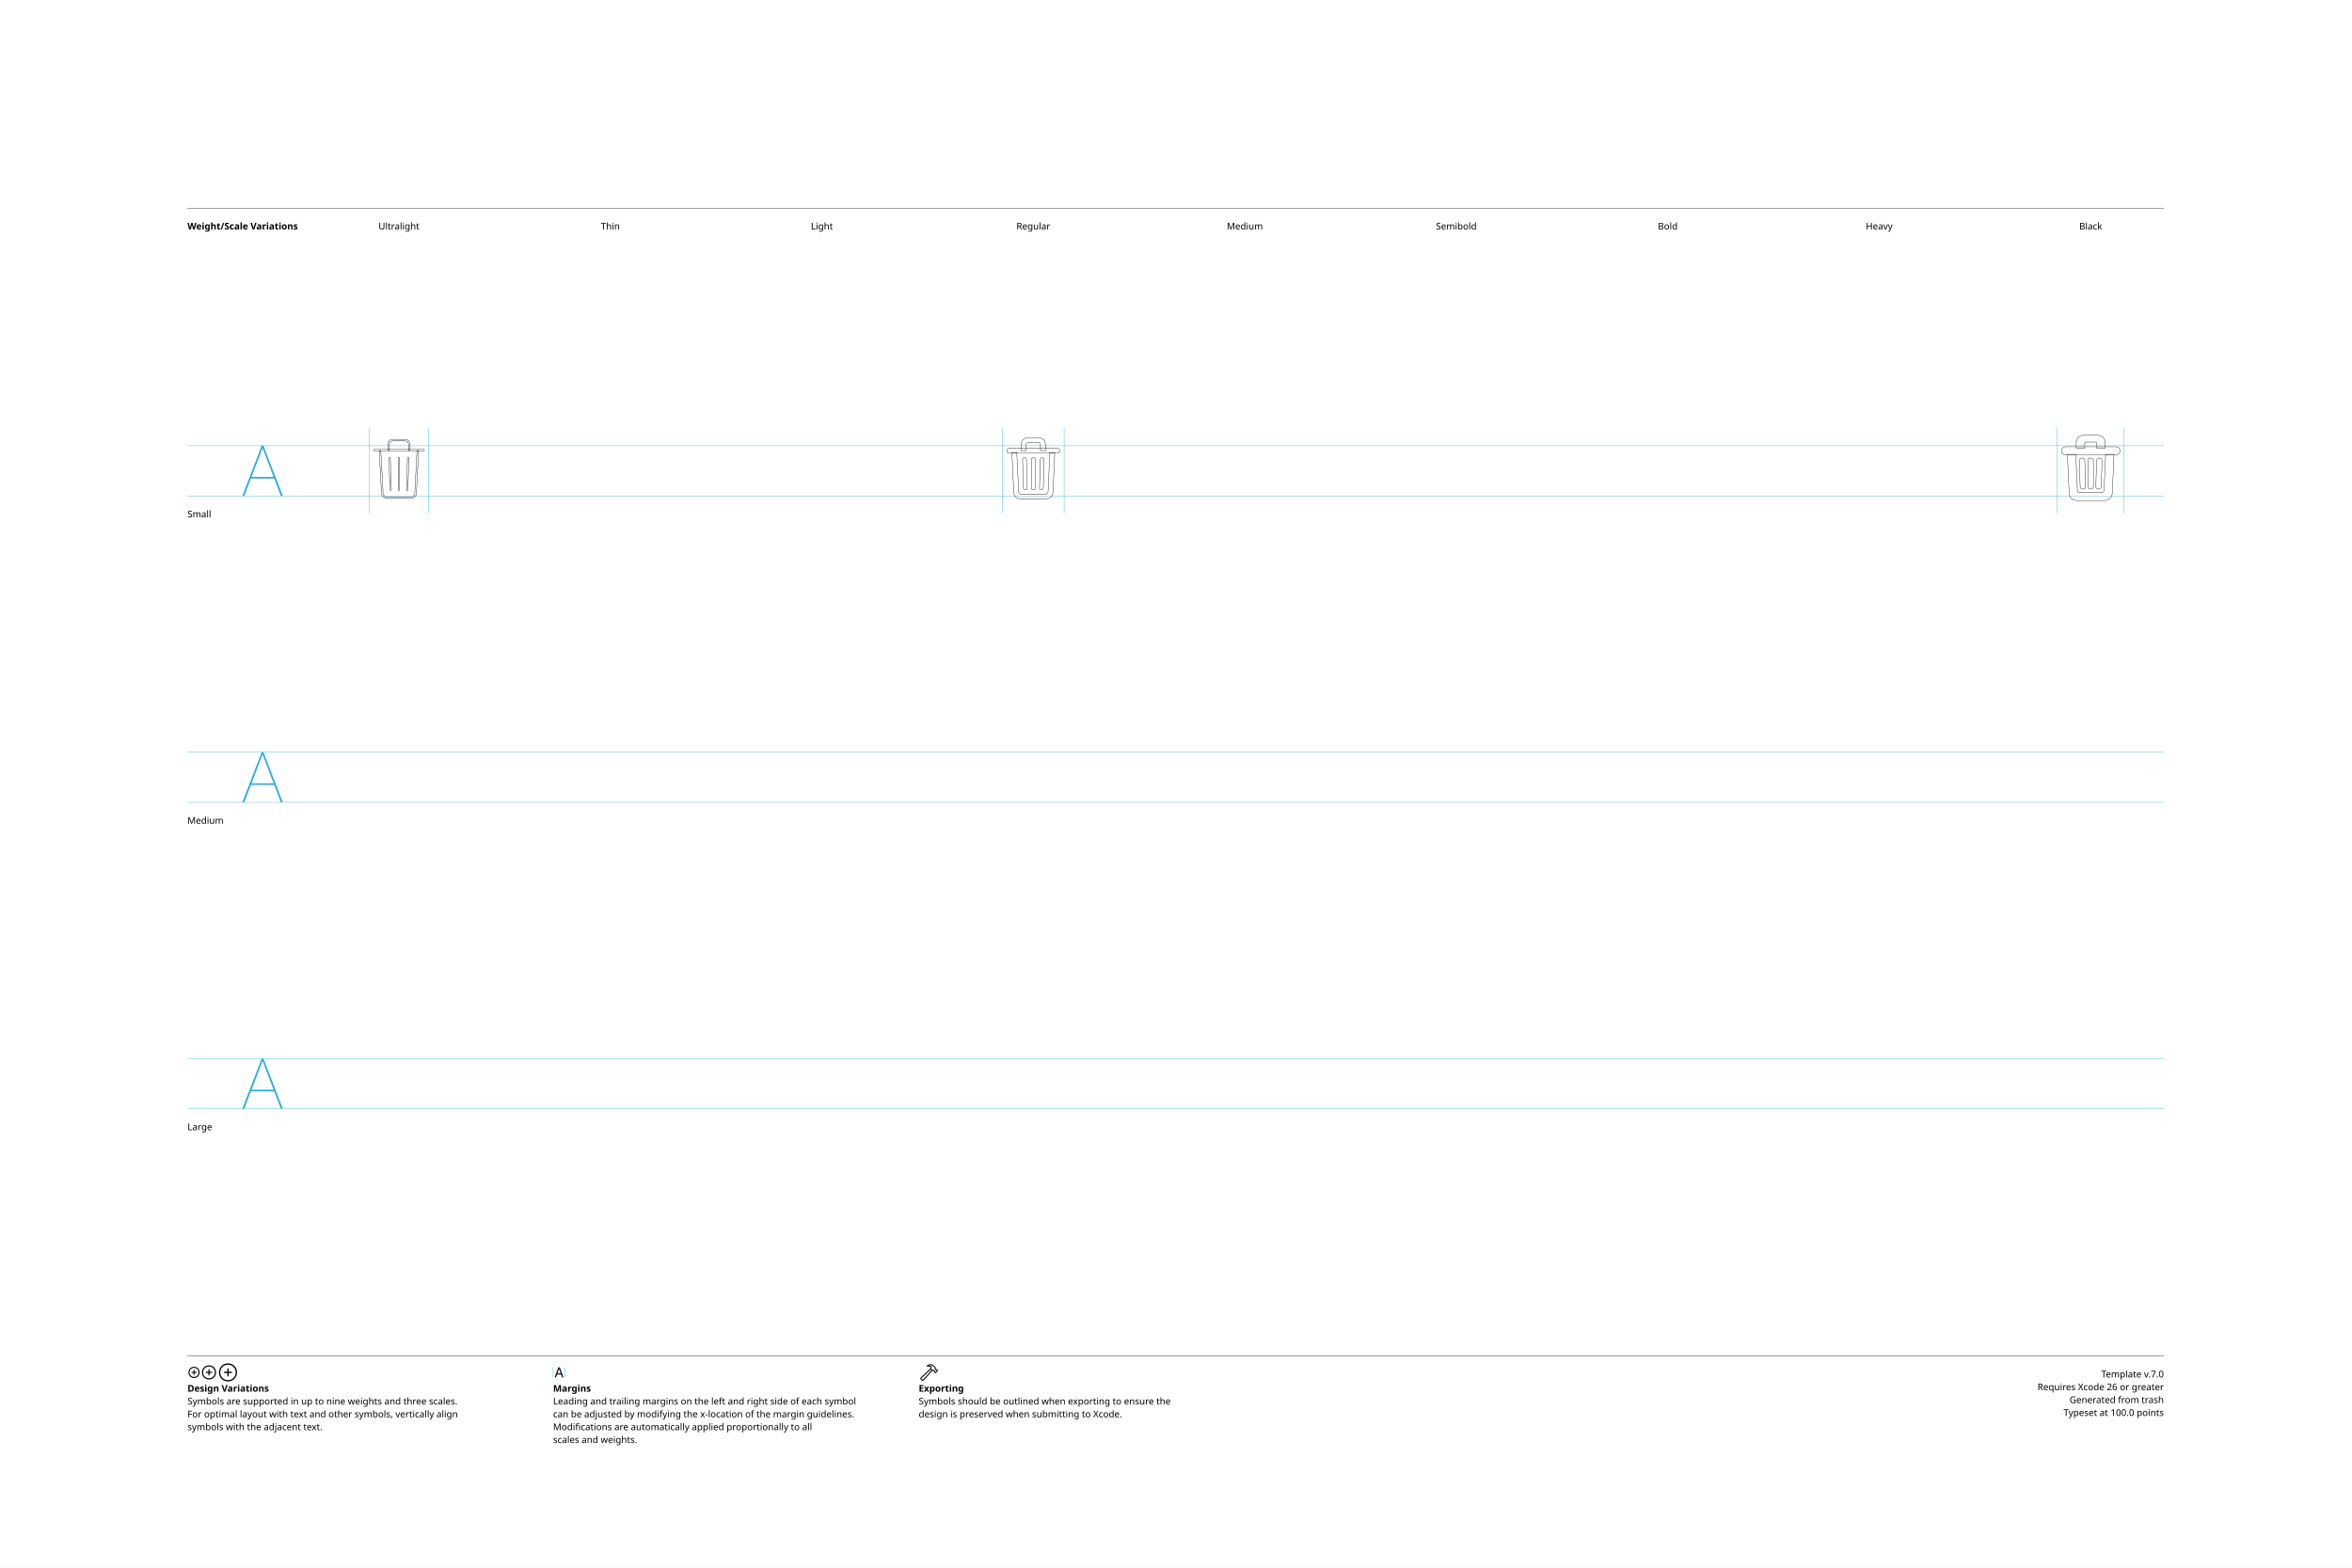
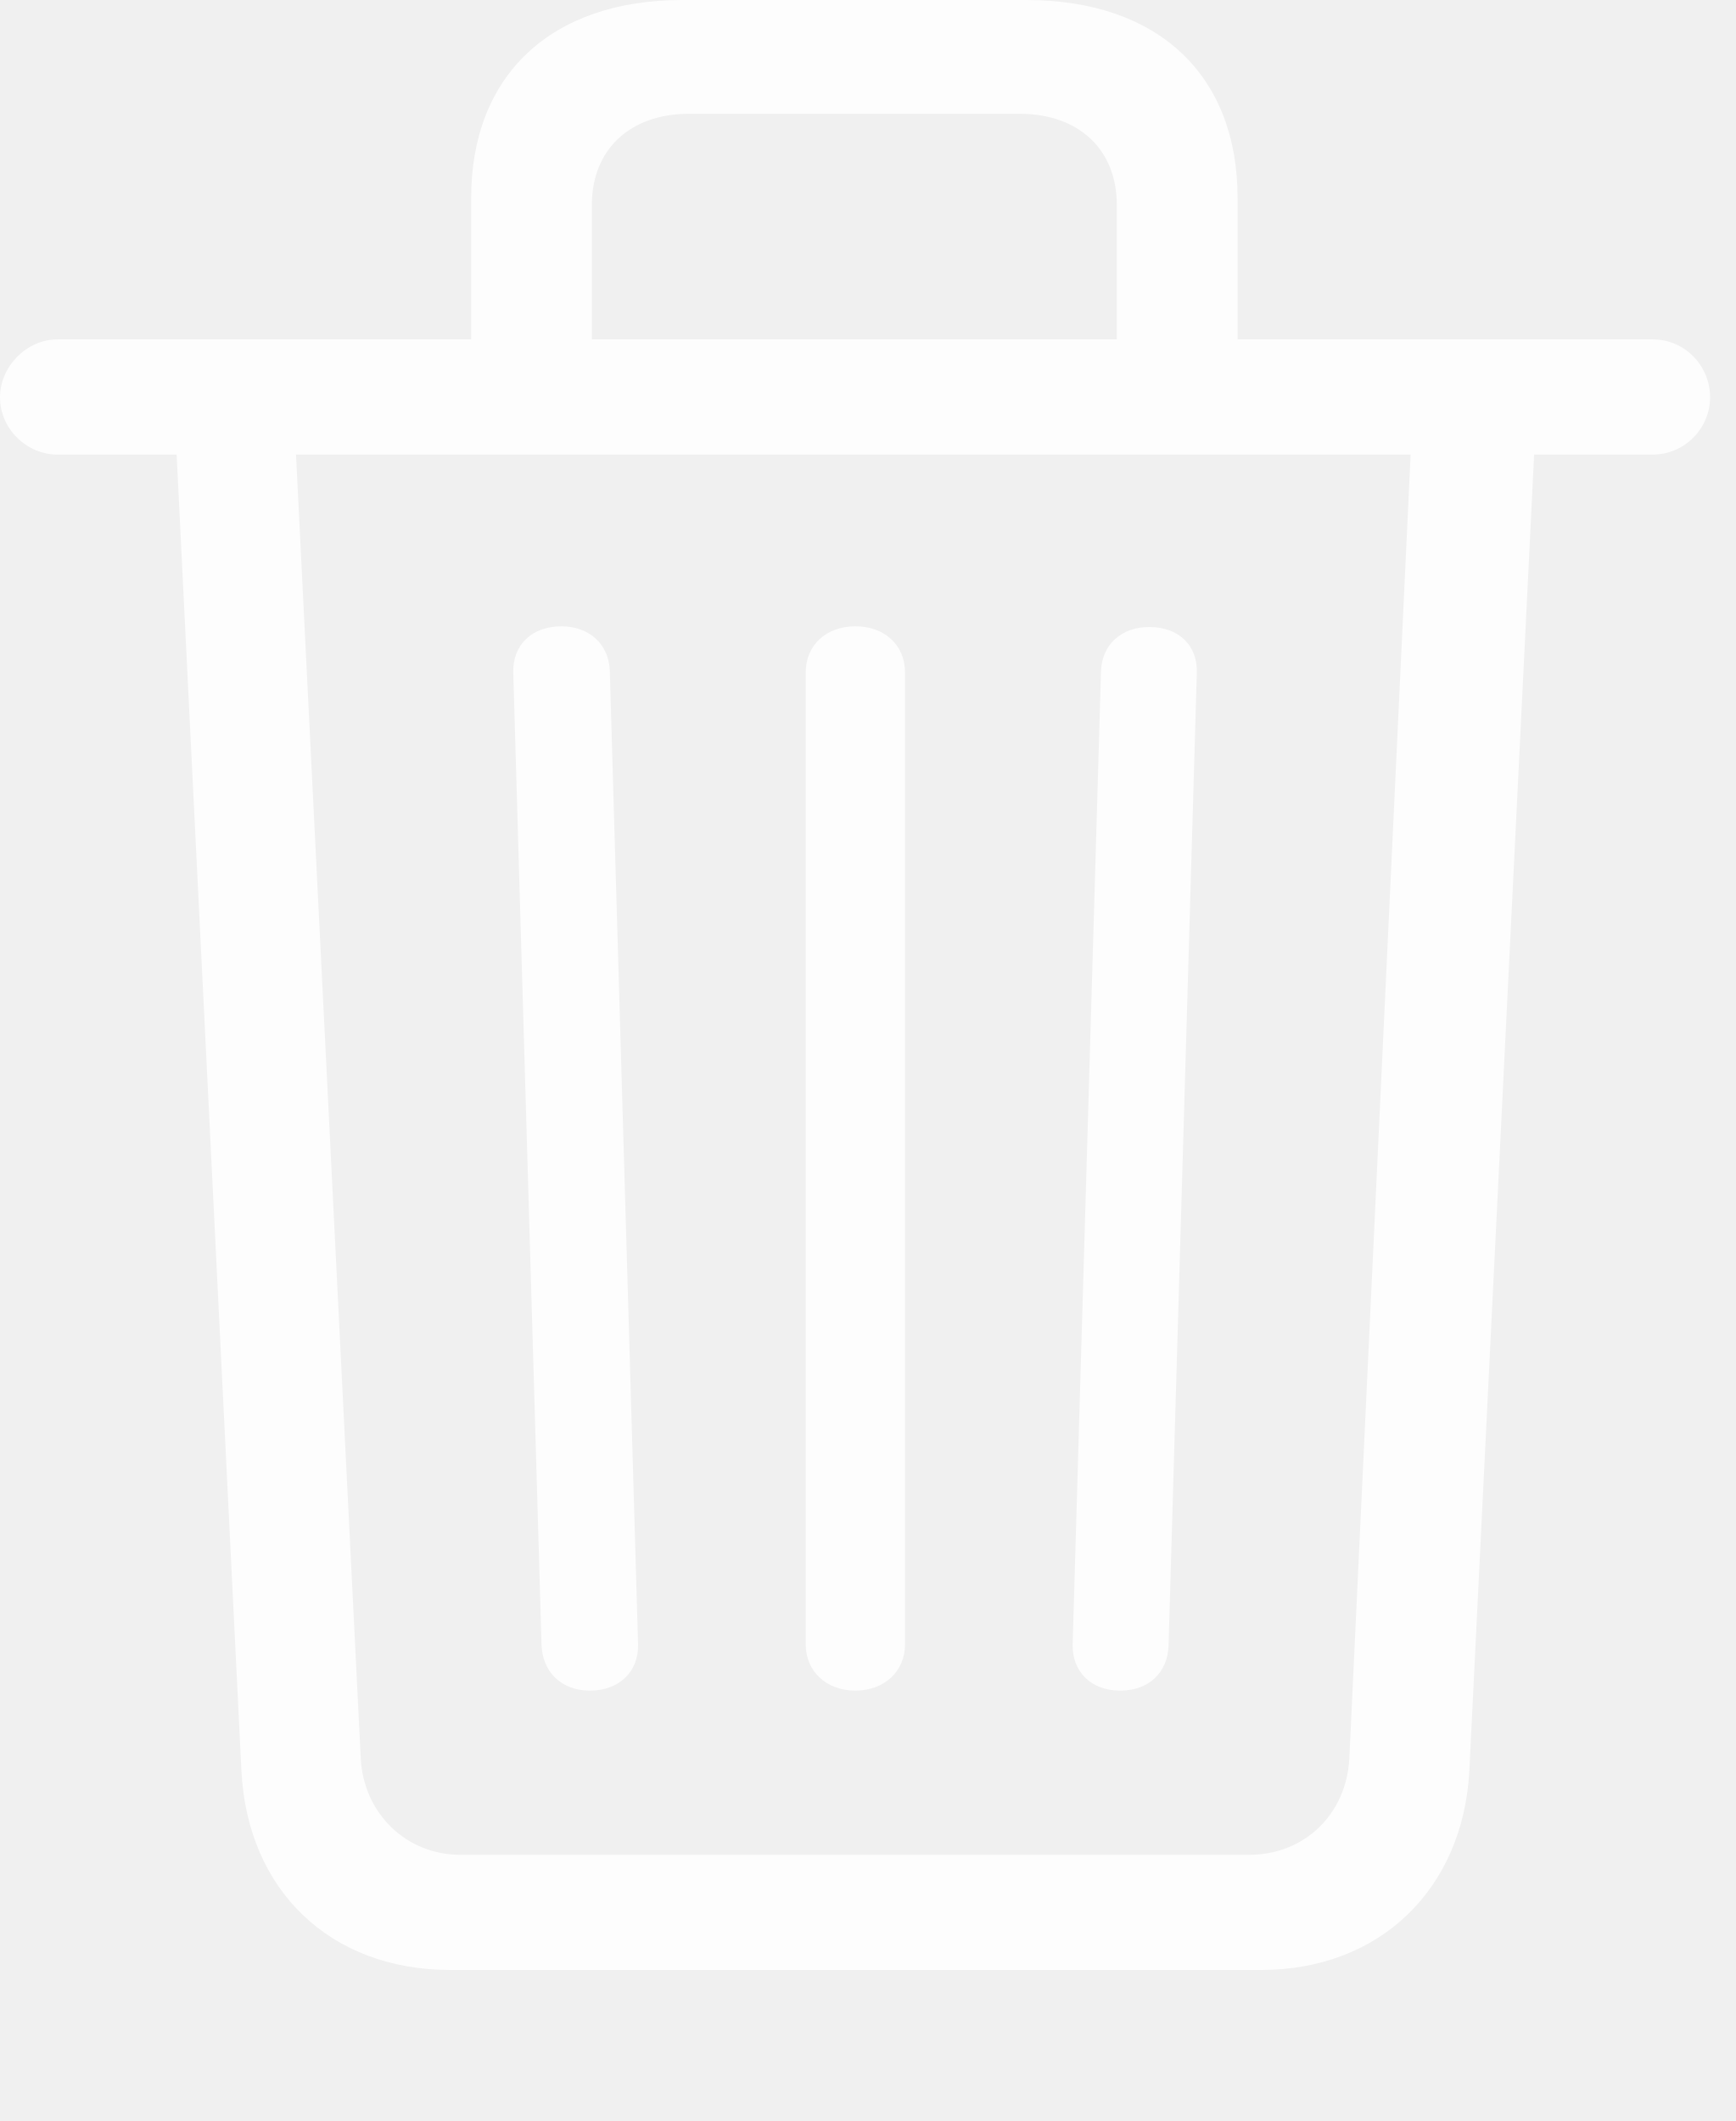
- <svg xmlns="http://www.w3.org/2000/svg" version="1.1" viewBox="0 0 3300 2200">
-   <style>.defaults {-sfsymbols-variable-value-mode:color;-sfsymbols-draw-reverses-motion-groups:true}
- 
- .monochrome-0 {-sfsymbols-motion-group:0;-sfsymbols-layer-tags:trash}
- 
- .multicolor-0:systemRedColor {-sfsymbols-motion-group:0;-sfsymbols-layer-tags:trash}
- 
- .hierarchical-0:primary {-sfsymbols-motion-group:0;-sfsymbols-layer-tags:trash}
- 
- .SFSymbolsPreviewWireframe {fill:none;opacity:1.0;stroke:black;stroke-width:0.5}
- </style>
-   <g id="Notes">
-     <rect height="2200" id="artboard" style="fill:white;opacity:1" width="3300" x="0" y="0" />
-     <line style="fill:none;stroke:black;opacity:1;stroke-width:0.5;" x1="263" x2="3036" y1="292" y2="292" />
-     <text style="stroke:none;fill:black;font-family:sans-serif;font-size:13;font-weight:bold;" transform="matrix(1 0 0 1 263 322)">Weight/Scale Variations</text>
-     <text style="stroke:none;fill:black;font-family:sans-serif;font-size:13;text-anchor:middle;" transform="matrix(1 0 0 1 559.711 322)">Ultralight</text>
-     <text style="stroke:none;fill:black;font-family:sans-serif;font-size:13;text-anchor:middle;" transform="matrix(1 0 0 1 856.422 322)">Thin</text>
-     <text style="stroke:none;fill:black;font-family:sans-serif;font-size:13;text-anchor:middle;" transform="matrix(1 0 0 1 1153.13 322)">Light</text>
-     <text style="stroke:none;fill:black;font-family:sans-serif;font-size:13;text-anchor:middle;" transform="matrix(1 0 0 1 1449.84 322)">Regular</text>
-     <text style="stroke:none;fill:black;font-family:sans-serif;font-size:13;text-anchor:middle;" transform="matrix(1 0 0 1 1746.56 322)">Medium</text>
-     <text style="stroke:none;fill:black;font-family:sans-serif;font-size:13;text-anchor:middle;" transform="matrix(1 0 0 1 2043.27 322)">Semibold</text>
-     <text style="stroke:none;fill:black;font-family:sans-serif;font-size:13;text-anchor:middle;" transform="matrix(1 0 0 1 2339.98 322)">Bold</text>
-     <text style="stroke:none;fill:black;font-family:sans-serif;font-size:13;text-anchor:middle;" transform="matrix(1 0 0 1 2636.69 322)">Heavy</text>
-     <text style="stroke:none;fill:black;font-family:sans-serif;font-size:13;text-anchor:middle;" transform="matrix(1 0 0 1 2933.4 322)">Black</text>
-     <line style="fill:none;stroke:black;opacity:1;stroke-width:0.5;" x1="263" x2="3036" y1="1903" y2="1903" />
-     <g transform="matrix(0.2 0 0 0.2 263 1933)">
-       <path d="m46.24 4.15c21.777 0 39.453-17.627 39.453-39.404s-17.676-39.404-39.453-39.404c-21.729 0-39.404 17.627-39.404 39.404s17.676 39.404 39.404 39.404Zm0-7.422c-17.676 0-31.934-14.307-31.934-31.982s14.258-31.982 31.934-31.982 31.982 14.307 31.982 31.982-14.307 31.982-31.982 31.982Zm3.613-17.773v-28.467c0-2.246-1.465-3.76-3.711-3.76-2.148 0-3.613 1.514-3.613 3.76v28.467c0 2.197 1.465 3.711 3.613 3.711 2.246 0 3.711-1.514 3.711-3.711Zm-17.822-10.596h28.418c2.197 0 3.711-1.465 3.711-3.613 0-2.197-1.514-3.711-3.711-3.711h-28.418c-2.246 0-3.76 1.514-3.76 3.711 0 2.148 1.514 3.613 3.76 3.613Z" />
-     </g>
-     <g transform="matrix(0.2 0 0 0.2 281.506 1933)">
-       <path d="m58.545 14.551c27.49 0 49.805-22.314 49.805-49.805s-22.314-49.805-49.805-49.805-49.805 22.314-49.805 49.805 22.314 49.805 49.805 49.805Zm0-8.301c-22.949 0-41.504-18.555-41.504-41.504s18.555-41.504 41.504-41.504 41.504 18.555 41.504 41.504-18.555 41.504-41.504 41.504Zm4.053-23.096v-36.914c0-2.49-1.709-4.199-4.15-4.199-2.393 0-4.053 1.709-4.053 4.199v36.914c0 2.441 1.66 4.15 4.053 4.15 2.441 0 4.15-1.66 4.15-4.15Zm-22.559-14.404h36.963c2.441 0 4.15-1.611 4.15-4.004 0-2.441-1.709-4.15-4.15-4.15h-36.963c-2.49 0-4.15 1.709-4.15 4.15 0 2.393 1.66 4.004 4.15 4.004Z" />
-     </g>
-     <g transform="matrix(0.2 0 0 0.2 304.924 1933)">
-       <path d="m74.853 28.32c35.107 0 63.623-28.467 63.623-63.574s-28.516-63.623-63.623-63.623-63.574 28.516-63.574 63.623 28.467 63.574 63.574 63.574Zm0-9.082c-30.127 0-54.492-24.365-54.492-54.492s24.365-54.492 54.492-54.492 54.492 24.365 54.492 54.492-24.365 54.492-54.492 54.492Zm4.443-30.322v-48.486c0-2.734-1.855-4.639-4.541-4.639-2.588 0-4.443 1.904-4.443 4.639v48.486c0 2.686 1.855 4.59 4.443 4.59 2.686 0 4.541-1.855 4.541-4.59Zm-28.711-19.775h48.486c2.686 0 4.59-1.807 4.59-4.395 0-2.734-1.855-4.59-4.59-4.59h-48.486c-2.734 0-4.59 1.855-4.59 4.59 0 2.588 1.855 4.395 4.59 4.395Z" />
-     </g>
-     <text style="stroke:none;fill:black;font-family:sans-serif;font-size:13;font-weight:bold;" transform="matrix(1 0 0 1 263 1953)">Design Variations</text>
-     <text style="stroke:none;fill:black;font-family:sans-serif;font-size:13;" transform="matrix(1 0 0 1 263 1971)">Symbols are supported in up to nine weights and three scales.</text>
-     <text style="stroke:none;fill:black;font-family:sans-serif;font-size:13;" transform="matrix(1 0 0 1 263 1989)">For optimal layout with text and other symbols, vertically align</text>
-     <text style="stroke:none;fill:black;font-family:sans-serif;font-size:13;" transform="matrix(1 0 0 1 263 2007)">symbols with the adjacent text.</text>
-     <line style="fill:none;stroke:#00AEEF;stroke-width:0.5;opacity:1.0;" x1="776" x2="776" y1="1919" y2="1933" />
-     <g transform="matrix(0.2 0 0 0.2 776 1933)">
-       <path d="m16.553 0.781c2.588 0 3.857-0.977 4.785-3.711l20.557-57.52h0.244l20.605 57.52c0.928 2.734 2.197 3.711 4.736 3.711 2.588 0 4.248-1.562 4.248-4.004 0-0.83-0.146-1.611-0.537-2.637l-22.9-60.986c-1.123-2.979-3.125-4.492-6.25-4.492-3.027 0-5.078 1.465-6.152 4.443l-22.9 61.084c-0.391 1.025-0.537 1.807-0.537 2.637 0 2.441 1.562 3.955 4.102 3.955Zm10.205-20.947h30.664c2.002 0 3.662-1.66 3.662-3.662 0-2.051-1.66-3.662-3.662-3.662h-30.664c-2.002 0-3.662 1.611-3.662 3.662 0 2.002 1.66 3.662 3.662 3.662Z" />
-     </g>
-     <line style="fill:none;stroke:#00AEEF;stroke-width:0.5;opacity:1.0;" x1="792.836" x2="792.836" y1="1919" y2="1933" />
-     <text style="stroke:none;fill:black;font-family:sans-serif;font-size:13;font-weight:bold;" transform="matrix(1 0 0 1 776 1953)">Margins</text>
-     <text style="stroke:none;fill:black;font-family:sans-serif;font-size:13;" transform="matrix(1 0 0 1 776 1971)">Leading and trailing margins on the left and right side of each symbol</text>
-     <text style="stroke:none;fill:black;font-family:sans-serif;font-size:13;" transform="matrix(1 0 0 1 776 1989)">can be adjusted by modifying the x-location of the margin guidelines.</text>
-     <text style="stroke:none;fill:black;font-family:sans-serif;font-size:13;" transform="matrix(1 0 0 1 776 2007)">Modifications are automatically applied proportionally to all</text>
-     <text style="stroke:none;fill:black;font-family:sans-serif;font-size:13;" transform="matrix(1 0 0 1 776 2025)">scales and weights.</text>
-     <g transform="matrix(0.2 0 0 0.2 1289 1933)">
-       <path d="m14.209 13.135 7.861 7.861c4.297 4.395 9.326 4.102 13.867-1.025l60.693-68.213-4.883-4.883-60.254 67.676c-1.807 1.953-3.467 2.441-5.811 0.098l-5.176-5.127c-2.295-2.295-1.807-3.955 0.195-5.811l67.481-62.158-4.883-4.834-68.066 62.598c-4.98 4.59-5.322 9.473-1.025 13.818Zm44.873-97.461c-2.051 2.002-2.246 4.883-1.074 6.787 1.123 1.807 3.467 3.027 6.592 2.246 5.859-1.66 12.598-2.393 18.896 0.928l-2.686 7.129c-1.611 4.004-0.732 6.885 1.709 9.424l10.254 10.303c2.344 2.393 4.541 2.441 7.08 1.953l4.443-0.732 2.588 2.539-0.195 2.246c-0.098 2.295 0.537 4.297 2.783 6.494l3.369 3.32c2.295 2.295 5.518 2.49 7.812 0.195l12.988-13.037c2.295-2.344 2.148-5.371-0.195-7.666l-3.418-3.418c-2.197-2.197-4.053-3.027-6.348-2.881l-2.344 0.244-2.441-2.441 1.025-4.688c0.635-2.734-0.244-4.98-2.881-7.617l-11.279-11.182c-12.94-12.842-35.596-11.035-46.68-0.146Zm7.08 2.051c8.789-6.396 25.977-5.664 33.691 1.953l12.305 12.207c1.025 1.025 1.221 1.807 0.928 3.32l-1.465 6.641 6.738 6.689 4.395-0.244c1.123-0.049 1.514 0.049 2.344 0.879l2.539 2.49-10.84 10.84-2.49-2.49c-0.83-0.879-0.977-1.221-0.928-2.393l0.293-4.346-6.689-6.738-6.836 1.172c-1.416 0.293-2.051 0.195-3.174-0.879l-8.936-8.887c-1.074-1.025-1.172-1.709-0.488-3.369l4.59-11.475c-6.104-6.348-17.041-7.52-25.586-4.59-0.684 0.244-0.928-0.391-0.391-0.781Z" />
-     </g>
-     <text style="stroke:none;fill:black;font-family:sans-serif;font-size:13;font-weight:bold;" transform="matrix(1 0 0 1 1289 1953)">Exporting</text>
-     <text style="stroke:none;fill:black;font-family:sans-serif;font-size:13;" transform="matrix(1 0 0 1 1289 1971)">Symbols should be outlined when exporting to ensure the</text>
-     <text style="stroke:none;fill:black;font-family:sans-serif;font-size:13;" transform="matrix(1 0 0 1 1289 1989)">design is preserved when submitting to Xcode.</text>
-     <text id="template-version" style="stroke:none;fill:black;font-family:sans-serif;font-size:13;text-anchor:end;" transform="matrix(1 0 0 1 3036 1933)">Template v.7.0</text>
-     <text style="stroke:none;fill:black;font-family:sans-serif;font-size:13;text-anchor:end;" transform="matrix(1 0 0 1 3036 1951)">Requires Xcode 26 or greater</text>
-     <text id="descriptive-name" style="stroke:none;fill:black;font-family:sans-serif;font-size:13;text-anchor:end;" transform="matrix(1 0 0 1 3036 1969)">Generated from trash</text>
-     <text style="stroke:none;fill:black;font-family:sans-serif;font-size:13;text-anchor:end;" transform="matrix(1 0 0 1 3036 1987)">Typeset at 100.0 points</text>
-     <text style="stroke:none;fill:black;font-family:sans-serif;font-size:13;" transform="matrix(1 0 0 1 263 726)">Small</text>
-     <text style="stroke:none;fill:black;font-family:sans-serif;font-size:13;" transform="matrix(1 0 0 1 263 1156)">Medium</text>
-     <text style="stroke:none;fill:black;font-family:sans-serif;font-size:13;" transform="matrix(1 0 0 1 263 1586)">Large</text>
-   </g>
-   <g id="Guides">
-     <g id="H-reference" style="fill:#27AAE1;stroke:none;" transform="matrix(1 0 0 1 339 696)">
-       <path d="M0.994 0L3.638 0L29.328-67.132L30.03-67.132L30.03-70.459L28.123-70.459ZM11.688-24.48L46.981-24.48L46.231-26.729L12.438-26.729ZM55.12 0L57.764 0L30.638-70.459L29.433-70.459L29.433-67.132Z" />
-     </g>
-     <line id="Baseline-S" style="fill:none;stroke:#27AAE1;opacity:1;stroke-width:0.5;" x1="263" x2="3036" y1="696" y2="696" />
-     <line id="Capline-S" style="fill:none;stroke:#27AAE1;opacity:1;stroke-width:0.5;" x1="263" x2="3036" y1="625.541" y2="625.541" />
-     <g id="H-reference" style="fill:#27AAE1;stroke:none;" transform="matrix(1 0 0 1 339 1126)">
-       <path d="M0.994 0L3.638 0L29.328-67.132L30.03-67.132L30.03-70.459L28.123-70.459ZM11.688-24.48L46.981-24.48L46.231-26.729L12.438-26.729ZM55.12 0L57.764 0L30.638-70.459L29.433-70.459L29.433-67.132Z" />
-     </g>
-     <line id="Baseline-M" style="fill:none;stroke:#27AAE1;opacity:1;stroke-width:0.5;" x1="263" x2="3036" y1="1126" y2="1126" />
-     <line id="Capline-M" style="fill:none;stroke:#27AAE1;opacity:1;stroke-width:0.5;" x1="263" x2="3036" y1="1055.54" y2="1055.54" />
-     <g id="H-reference" style="fill:#27AAE1;stroke:none;" transform="matrix(1 0 0 1 339 1556)">
-       <path d="M0.994 0L3.638 0L29.328-67.132L30.03-67.132L30.03-70.459L28.123-70.459ZM11.688-24.48L46.981-24.48L46.231-26.729L12.438-26.729ZM55.12 0L57.764 0L30.638-70.459L29.433-70.459L29.433-67.132Z" />
-     </g>
-     <line id="Baseline-L" style="fill:none;stroke:#27AAE1;opacity:1;stroke-width:0.5;" x1="263" x2="3036" y1="1556" y2="1556" />
-     <line id="Capline-L" style="fill:none;stroke:#27AAE1;opacity:1;stroke-width:0.5;" x1="263" x2="3036" y1="1485.54" y2="1485.54" />
-     <line id="right-margin-Black-S" style="fill:none;stroke:#00AEEF;stroke-width:0.5;opacity:1.0;" x1="2980.37" x2="2980.37" y1="600.785" y2="720.121" />
-     <line id="left-margin-Black-S" style="fill:none;stroke:#00AEEF;stroke-width:0.5;opacity:1.0;" x1="2886.43" x2="2886.43" y1="600.785" y2="720.121" />
-     <line id="right-margin-Regular-S" style="fill:none;stroke:#00AEEF;stroke-width:0.5;opacity:1.0;" x1="1493.01" x2="1493.01" y1="600.785" y2="720.121" />
-     <line id="left-margin-Regular-S" style="fill:none;stroke:#00AEEF;stroke-width:0.5;opacity:1.0;" x1="1406.68" x2="1406.68" y1="600.785" y2="720.121" />
-     <line id="right-margin-Ultralight-S" style="fill:none;stroke:#00AEEF;stroke-width:0.5;opacity:1.0;" x1="601.354" x2="601.354" y1="600.785" y2="720.121" />
-     <line id="left-margin-Ultralight-S" style="fill:none;stroke:#00AEEF;stroke-width:0.5;opacity:1.0;" x1="518.068" x2="518.068" y1="600.785" y2="720.121" />
-   </g>
-   <g id="Symbols">
-     <g id="Black-S" transform="matrix(1 0 0 1 2886.43 696)">
-       <path class="monochrome-0 multicolor-0:systemRedColor hierarchical-0:primary SFSymbolsPreviewWireframe" d="M35.986-9.57C38.379-9.57 39.844-11.133 39.795-13.428L38.672-49.463C38.623-51.709 37.06-53.223 34.717-53.223C32.422-53.223 31.006-51.709 31.055-49.414L32.178-13.33C32.227-11.084 33.789-9.57 35.986-9.57ZM46.973-9.57C49.219-9.57 50.732-11.035 50.732-13.281L50.732-49.512C50.732-51.758 49.219-53.223 46.973-53.223C44.727-53.223 43.213-51.758 43.213-49.512L43.213-13.281C43.213-11.035 44.727-9.57 46.973-9.57ZM57.959-9.57C60.156-9.57 61.719-11.084 61.768-13.33L62.891-49.414C62.94-51.709 61.523-53.223 59.228-53.223C56.885-53.223 55.322-51.709 55.273-49.463L54.15-13.428C54.102-11.133 55.566-9.57 57.959-9.57ZM26.66-67.334L38.574-67.334L38.574-74.023C38.574-75.049 39.258-75.586 40.576-75.586L53.369-75.586C54.688-75.586 55.371-75.049 55.371-74.023L55.371-67.334L67.285-67.334L67.285-74.219C67.285-81.592 62.842-85.449 54.297-85.449L39.648-85.449C31.104-85.449 26.66-81.592 26.66-74.219ZM11.816-57.617L82.129-57.617C85.596-57.617 88.086-59.912 88.086-63.379C88.086-66.748 85.596-69.043 82.129-69.043L11.816-69.043C8.35-69.043 5.859-66.748 5.859-63.379C5.859-59.912 8.35-57.617 11.816-57.617ZM29.199 6.543L64.746 6.543C72.51 6.543 76.953 2.832 77.295-4.98L79.688-58.398L67.92-58.398L65.674-8.594C65.576-6.299 64.697-5.176 62.891-5.176L31.055-5.176C29.248-5.176 28.369-6.299 28.271-8.594L26.025-58.398L14.258-58.398L16.65-4.98C16.992 2.832 21.436 6.543 29.199 6.543Z" />
-     </g>
-     <g id="Regular-S" transform="matrix(1 0 0 1 1406.68 696)">
-       <path class="monochrome-0 multicolor-0:systemRedColor hierarchical-0:primary SFSymbolsPreviewWireframe" d="M31.885-8.545C33.545-8.545 34.619-9.57 34.57-11.084L33.447-51.123C33.398-52.685 32.324-53.662 30.762-53.662C29.15-53.662 28.027-52.637 28.076-51.123L29.199-11.084C29.248-9.521 30.322-8.545 31.885-8.545ZM43.164-8.545C44.824-8.545 45.947-9.57 45.947-11.084L45.947-51.123C45.947-52.637 44.824-53.662 43.164-53.662C41.504-53.662 40.381-52.637 40.381-51.123L40.381-11.084C40.381-9.57 41.504-8.545 43.164-8.545ZM54.492-8.545C56.006-8.545 57.129-9.521 57.178-11.084L58.252-51.123C58.301-52.637 57.227-53.662 55.566-53.662C54.004-53.662 52.93-52.637 52.881-51.123L51.807-11.084C51.758-9.57 52.832-8.545 54.492-8.545ZM26.123-63.623L33.057-63.623L33.057-71.826C33.057-73.828 34.473-75.147 36.523-75.147L49.756-75.147C51.758-75.147 53.174-73.828 53.174-71.826L53.174-63.623L60.156-63.623L60.156-72.314C60.156-78.076 56.397-81.641 50.244-81.641L35.986-81.641C29.883-81.641 26.123-78.076 26.123-72.314ZM9.082-60.156L77.246-60.156C79.053-60.156 80.469-61.621 80.469-63.428C80.469-65.234 79.004-66.699 77.246-66.699L9.082-66.699C7.373-66.699 5.859-65.234 5.859-63.428C5.859-61.621 7.373-60.156 9.082-60.156ZM25.537 4.053L60.84 4.053C66.65 4.053 70.41 0.439 70.703-5.42L73.242-60.889L66.26-60.889L63.818-6.152C63.721-3.955 62.256-2.49 60.107-2.49L26.172-2.49C24.121-2.49 22.607-4.004 22.51-6.152L19.922-60.889L13.086-60.889L15.674-5.371C15.967 0.488 19.629 4.053 25.537 4.053Z" />
-     </g>
-     <g id="Ultralight-S" transform="matrix(1 0 0 1 518.068 696)">
-       <path class="monochrome-0 multicolor-0:systemRedColor hierarchical-0:primary SFSymbolsPreviewWireframe" d="M30.068-7.546C30.73-7.546 31.077-7.981 31.074-8.541L29.633-53.394C29.629-53.957 29.145-54.298 28.628-54.298C28.015-54.298 27.619-53.954 27.622-53.303L29.063-8.496C29.066-7.932 29.459-7.546 30.068-7.546ZM41.666-7.546C42.281-7.546 42.678-7.936 42.678-8.541L42.678-53.303C42.678-53.908 42.281-54.298 41.666-54.298C41.095-54.298 40.653-53.908 40.653-53.303L40.653-8.541C40.653-7.936 41.095-7.546 41.666-7.546ZM53.221-7.455C53.872-7.455 54.268-7.887 54.272-8.45L55.709-53.257C55.712-53.908 55.274-54.252 54.704-54.252C54.14-54.252 53.656-53.908 53.653-53.348L52.215-8.496C52.212-7.936 52.605-7.455 53.221-7.455ZM26.078-64.259L28.289-64.259L28.289-72.235C28.289-75.372 30.295-77.19 33.708-77.19L49.574-77.19C53.029-77.19 55.036-75.372 55.036-72.235L55.036-64.259L57.25-64.259L57.25-72.269C57.25-76.714 54.353-79.37 49.518-79.37L33.761-79.37C28.975-79.37 26.078-76.714 26.078-72.269ZM6.993-63.153L76.338-63.153C76.964-63.153 77.426-63.664 77.426-64.245C77.426-64.916 76.915-65.337 76.338-65.337L6.993-65.337C6.419-65.337 5.859-64.871 5.859-64.245C5.859-63.619 6.419-63.153 6.993-63.153ZM24.674 3.508L58.66 3.508C62.609 3.508 65.96 0.349 66.162-3.513L69.337-63.704L66.986-63.704L63.864-3.7C63.721-0.958 61.393 1.324 58.563 1.324L24.673 1.324C21.896 1.324 19.565-0.961 19.422-3.7L16.244-63.659L13.994-63.659L17.218-3.509C17.42 0.352 20.719 3.508 24.674 3.508Z" />
-     </g>
+ <svg xmlns="http://www.w3.org/2000/svg" version="1.1" viewBox="0 0 24.57 30.029">
+   <g>
+     <rect height="30.029" opacity="0" width="24.57" x="0" y="0" />
+     <path d="M8.35 23.936C8.77 23.936 9.043 23.662 9.033 23.281L8.633 9.502C8.623 9.121 8.34 8.867 7.949 8.867C7.529 8.867 7.256 9.131 7.266 9.521L7.666 23.281C7.676 23.672 7.949 23.936 8.35 23.936ZM12.109 23.936C12.52 23.936 12.812 23.662 12.812 23.281L12.812 9.521C12.812 9.131 12.52 8.867 12.109 8.867C11.699 8.867 11.406 9.131 11.406 9.521L11.406 23.281C11.406 23.662 11.699 23.936 12.109 23.936ZM15.859 23.936C16.26 23.936 16.533 23.682 16.543 23.291L16.943 9.521C16.953 9.131 16.68 8.877 16.27 8.877C15.879 8.877 15.596 9.121 15.586 9.512L15.185 23.281C15.176 23.662 15.44 23.936 15.859 23.936ZM6.67 5.586L8.379 5.586L8.379 2.9C8.379 2.119 8.916 1.611 9.756 1.611L14.434 1.611C15.273 1.611 15.81 2.119 15.81 2.9L15.81 5.586L17.52 5.586L17.52 2.803C17.52 1.064 16.396 0 14.531 0L9.658 0C7.803 0 6.67 1.064 6.67 2.803ZM0.811 6.436L23.398 6.436C23.848 6.436 24.209 6.064 24.209 5.625C24.209 5.176 23.848 4.805 23.398 4.805L0.811 4.805C0.381 4.805 0 5.186 0 5.625C0 6.074 0.381 6.436 0.811 6.436ZM6.377 27.891L17.852 27.891C19.531 27.891 20.713 26.748 20.801 25.068L21.729 6.211L19.98 6.211L19.102 24.893C19.062 25.684 18.467 26.26 17.686 26.26L6.514 26.26C5.752 26.26 5.146 25.674 5.107 24.893L4.18 6.221L2.49 6.221L3.418 25.078C3.506 26.758 4.668 27.891 6.377 27.891Z" fill="white" fill-opacity="0.85" />
  </g>
</svg>
